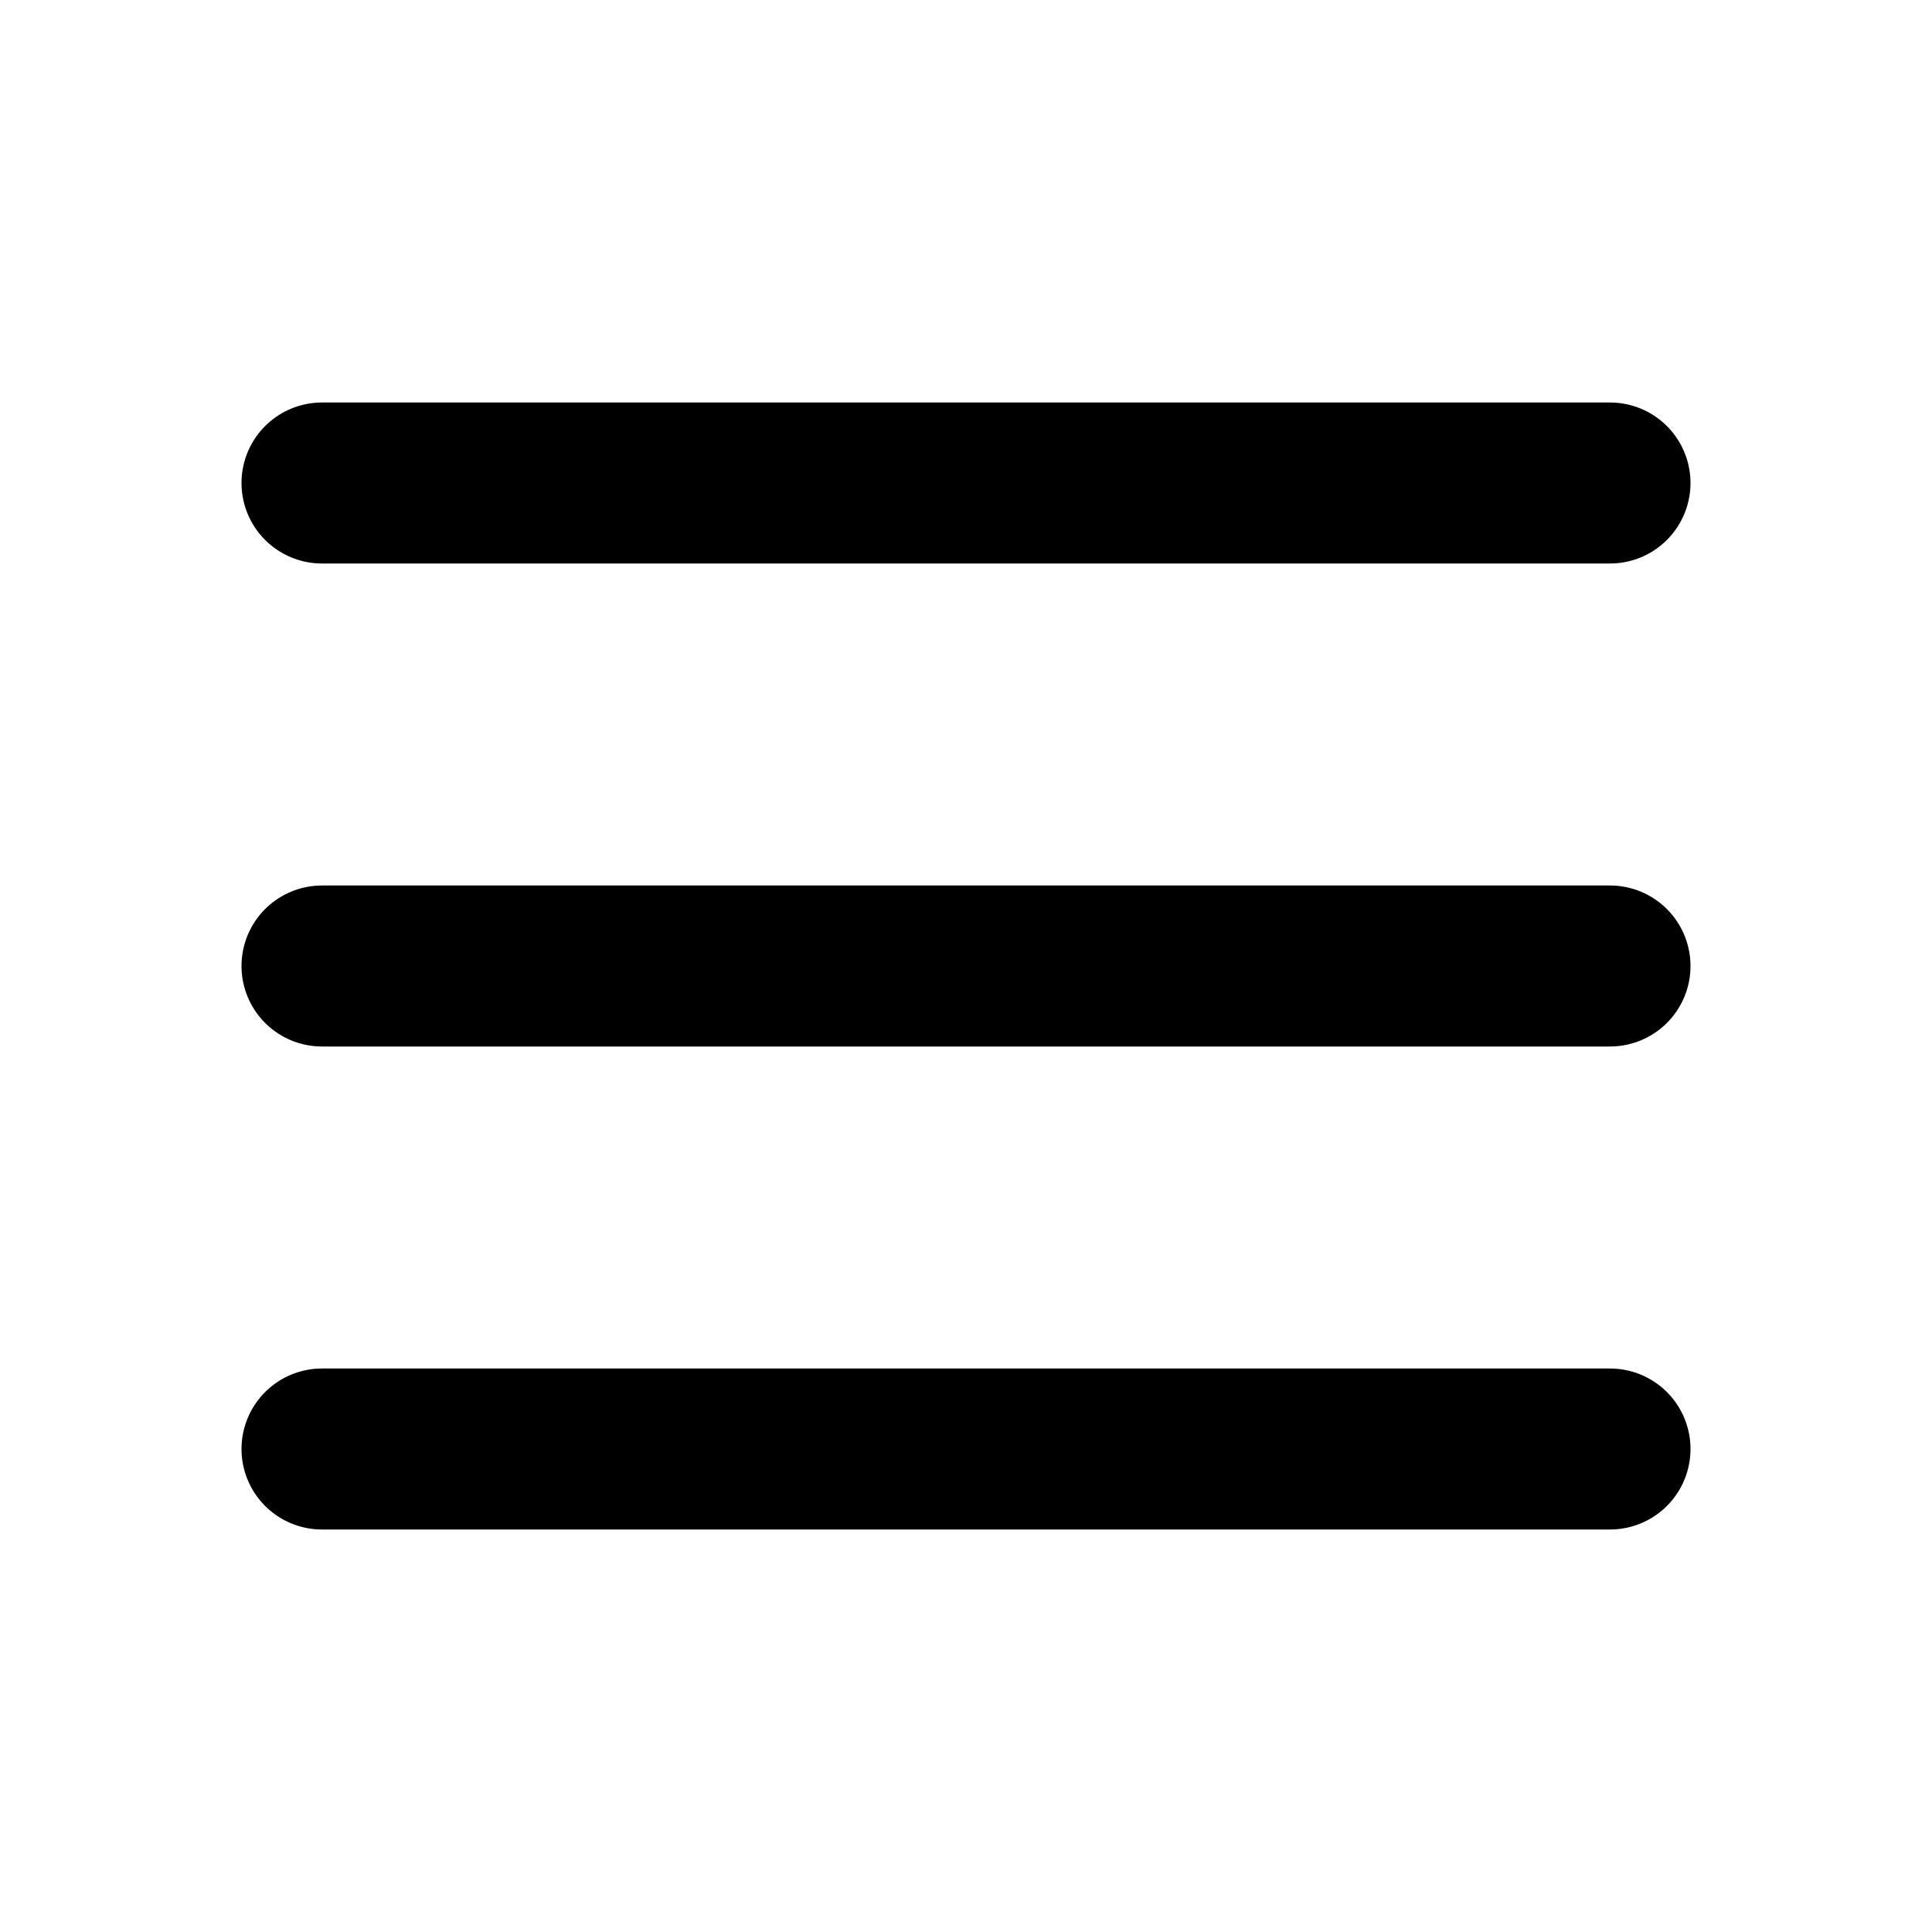
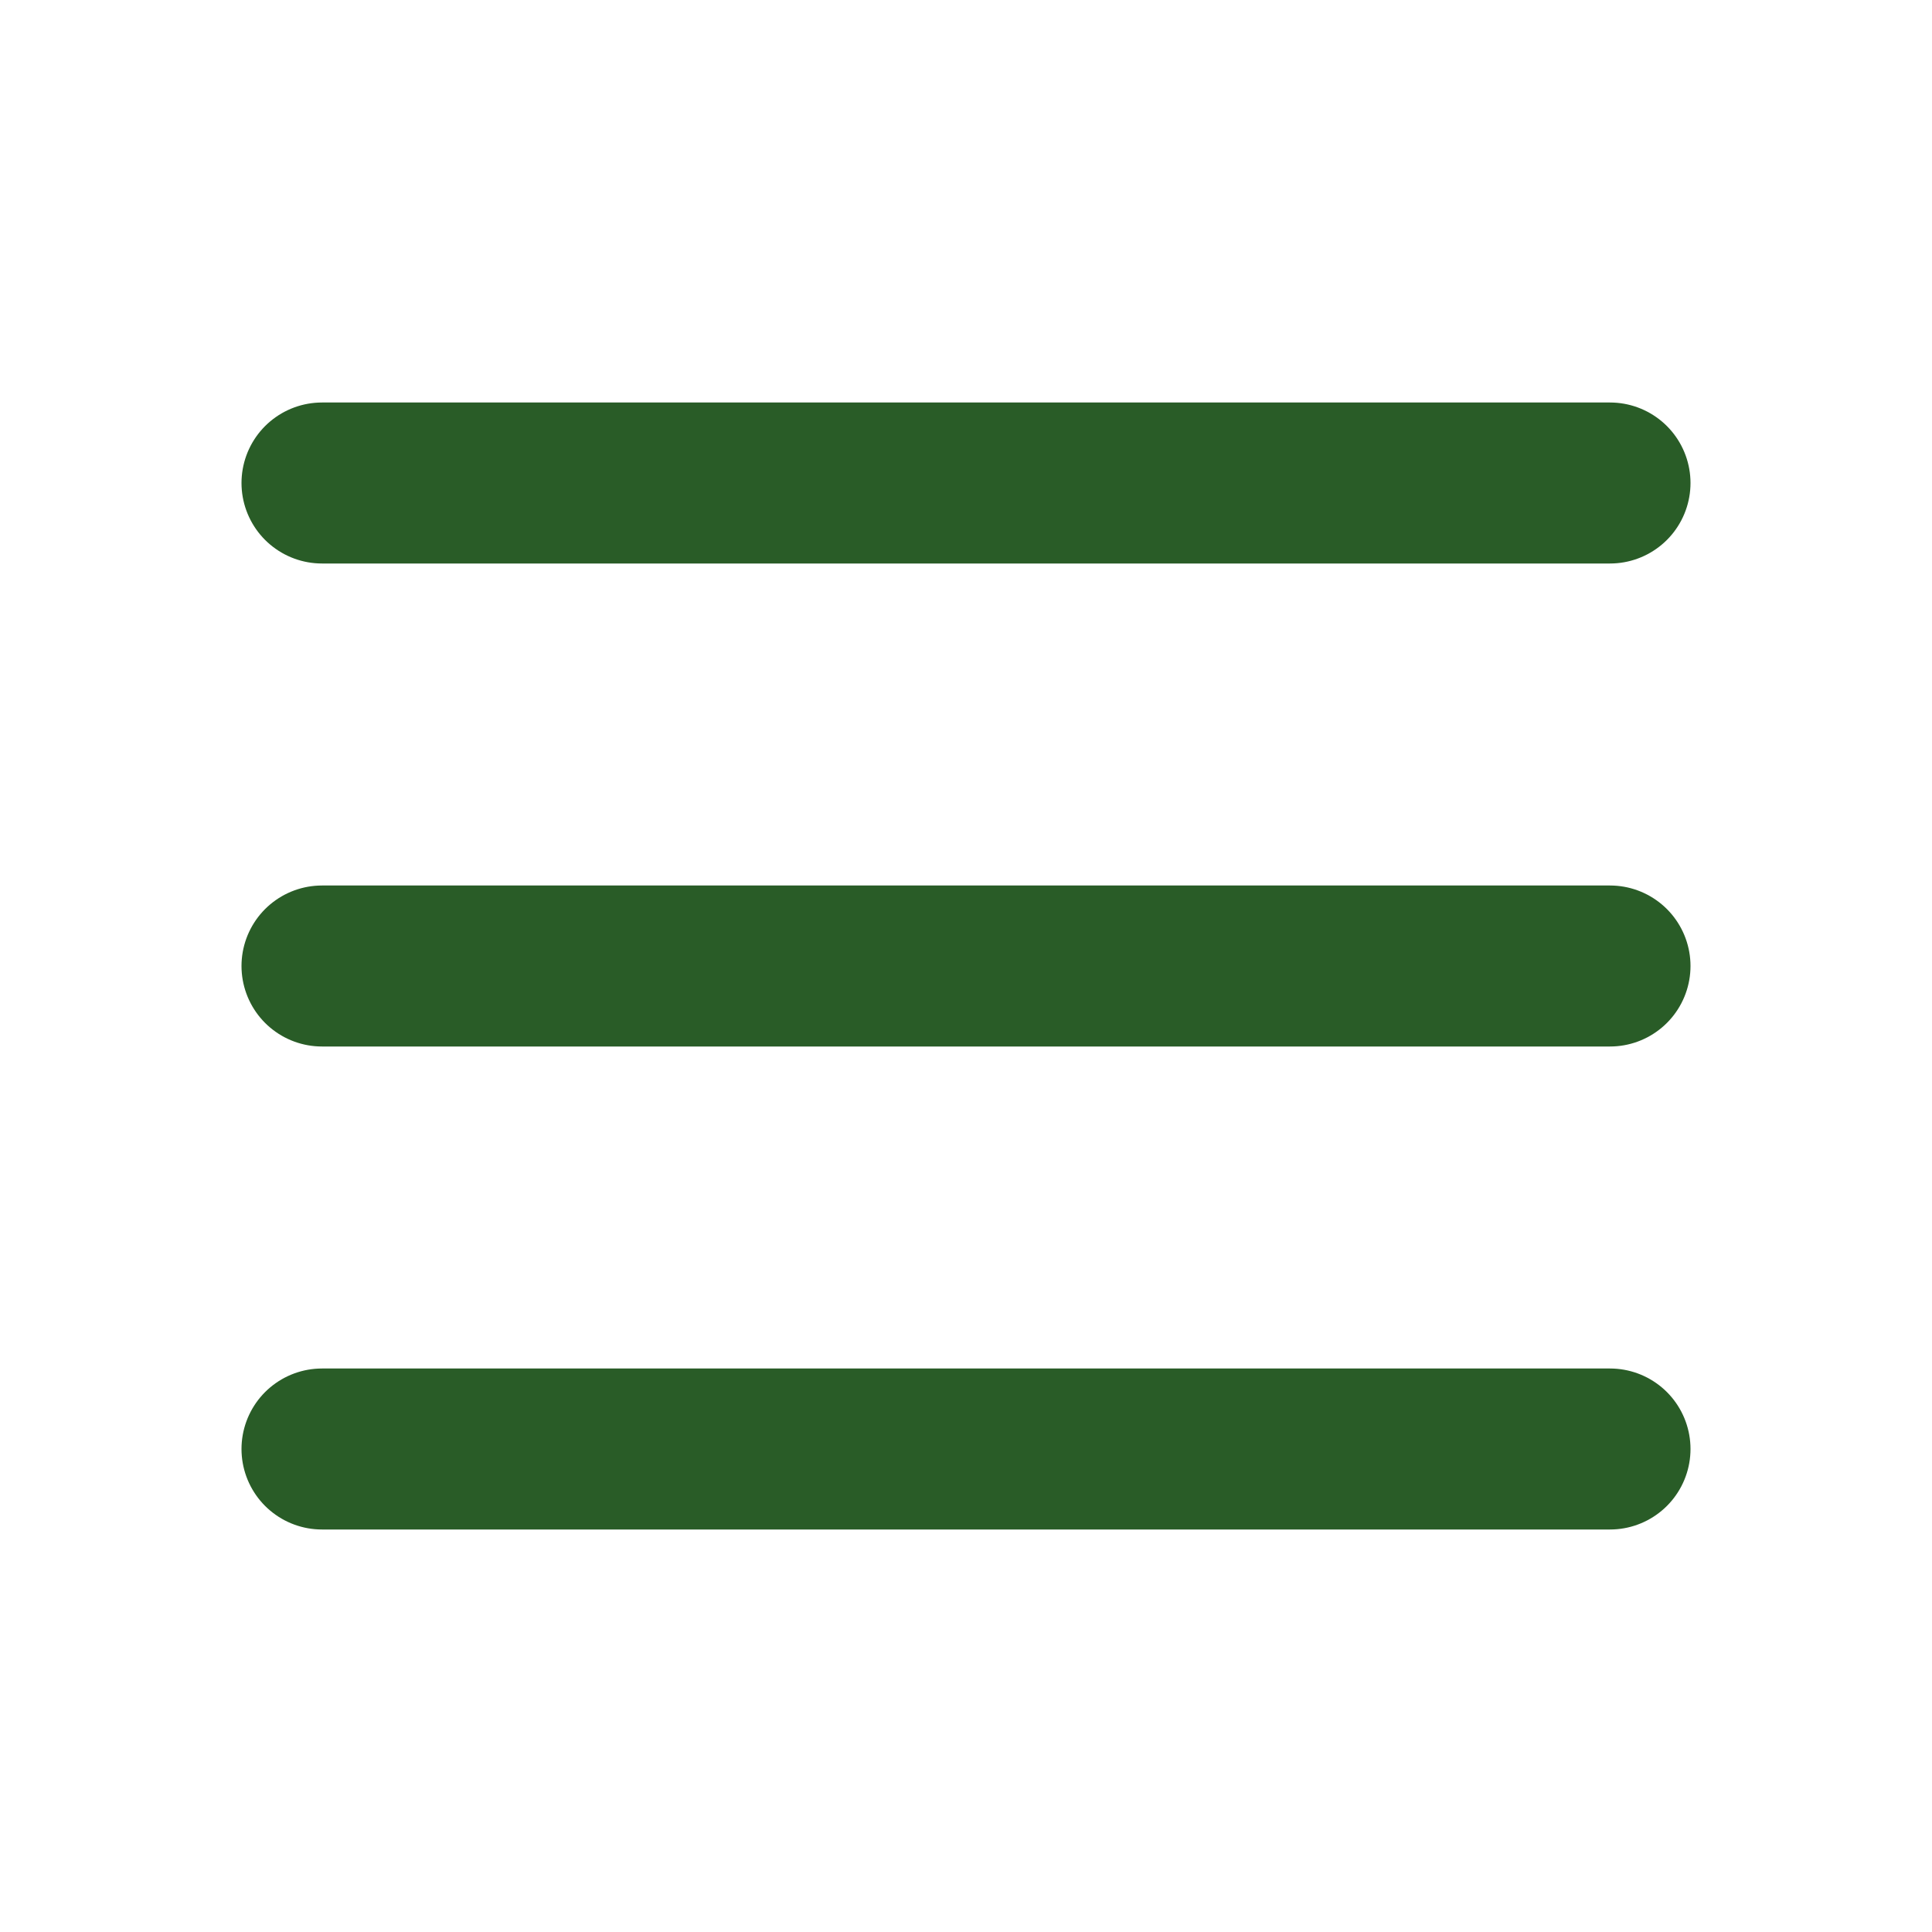
- <svg xmlns="http://www.w3.org/2000/svg" width="24" height="24" viewBox="0 0 24 24" fill="none" stroke="currentColor" stroke-width="2" stroke-linecap="round" stroke-linejoin="round" class="icon icon-tabler icons-tabler-outline icon-tabler-menu-2">
+ <svg xmlns="http://www.w3.org/2000/svg" width="24" height="24" viewBox="0 0 24 24" fill="none" stroke="#295c27" stroke-width="2" stroke-linecap="round" stroke-linejoin="round" class="icon icon-tabler icons-tabler-outline icon-tabler-menu-2">
  <path stroke="none" d="M0 0h24v24H0z" fill="none" />
  <path d="M4 6l16 0" />
  <path d="M4 12l16 0" />
  <path d="M4 18l16 0" />
</svg>
